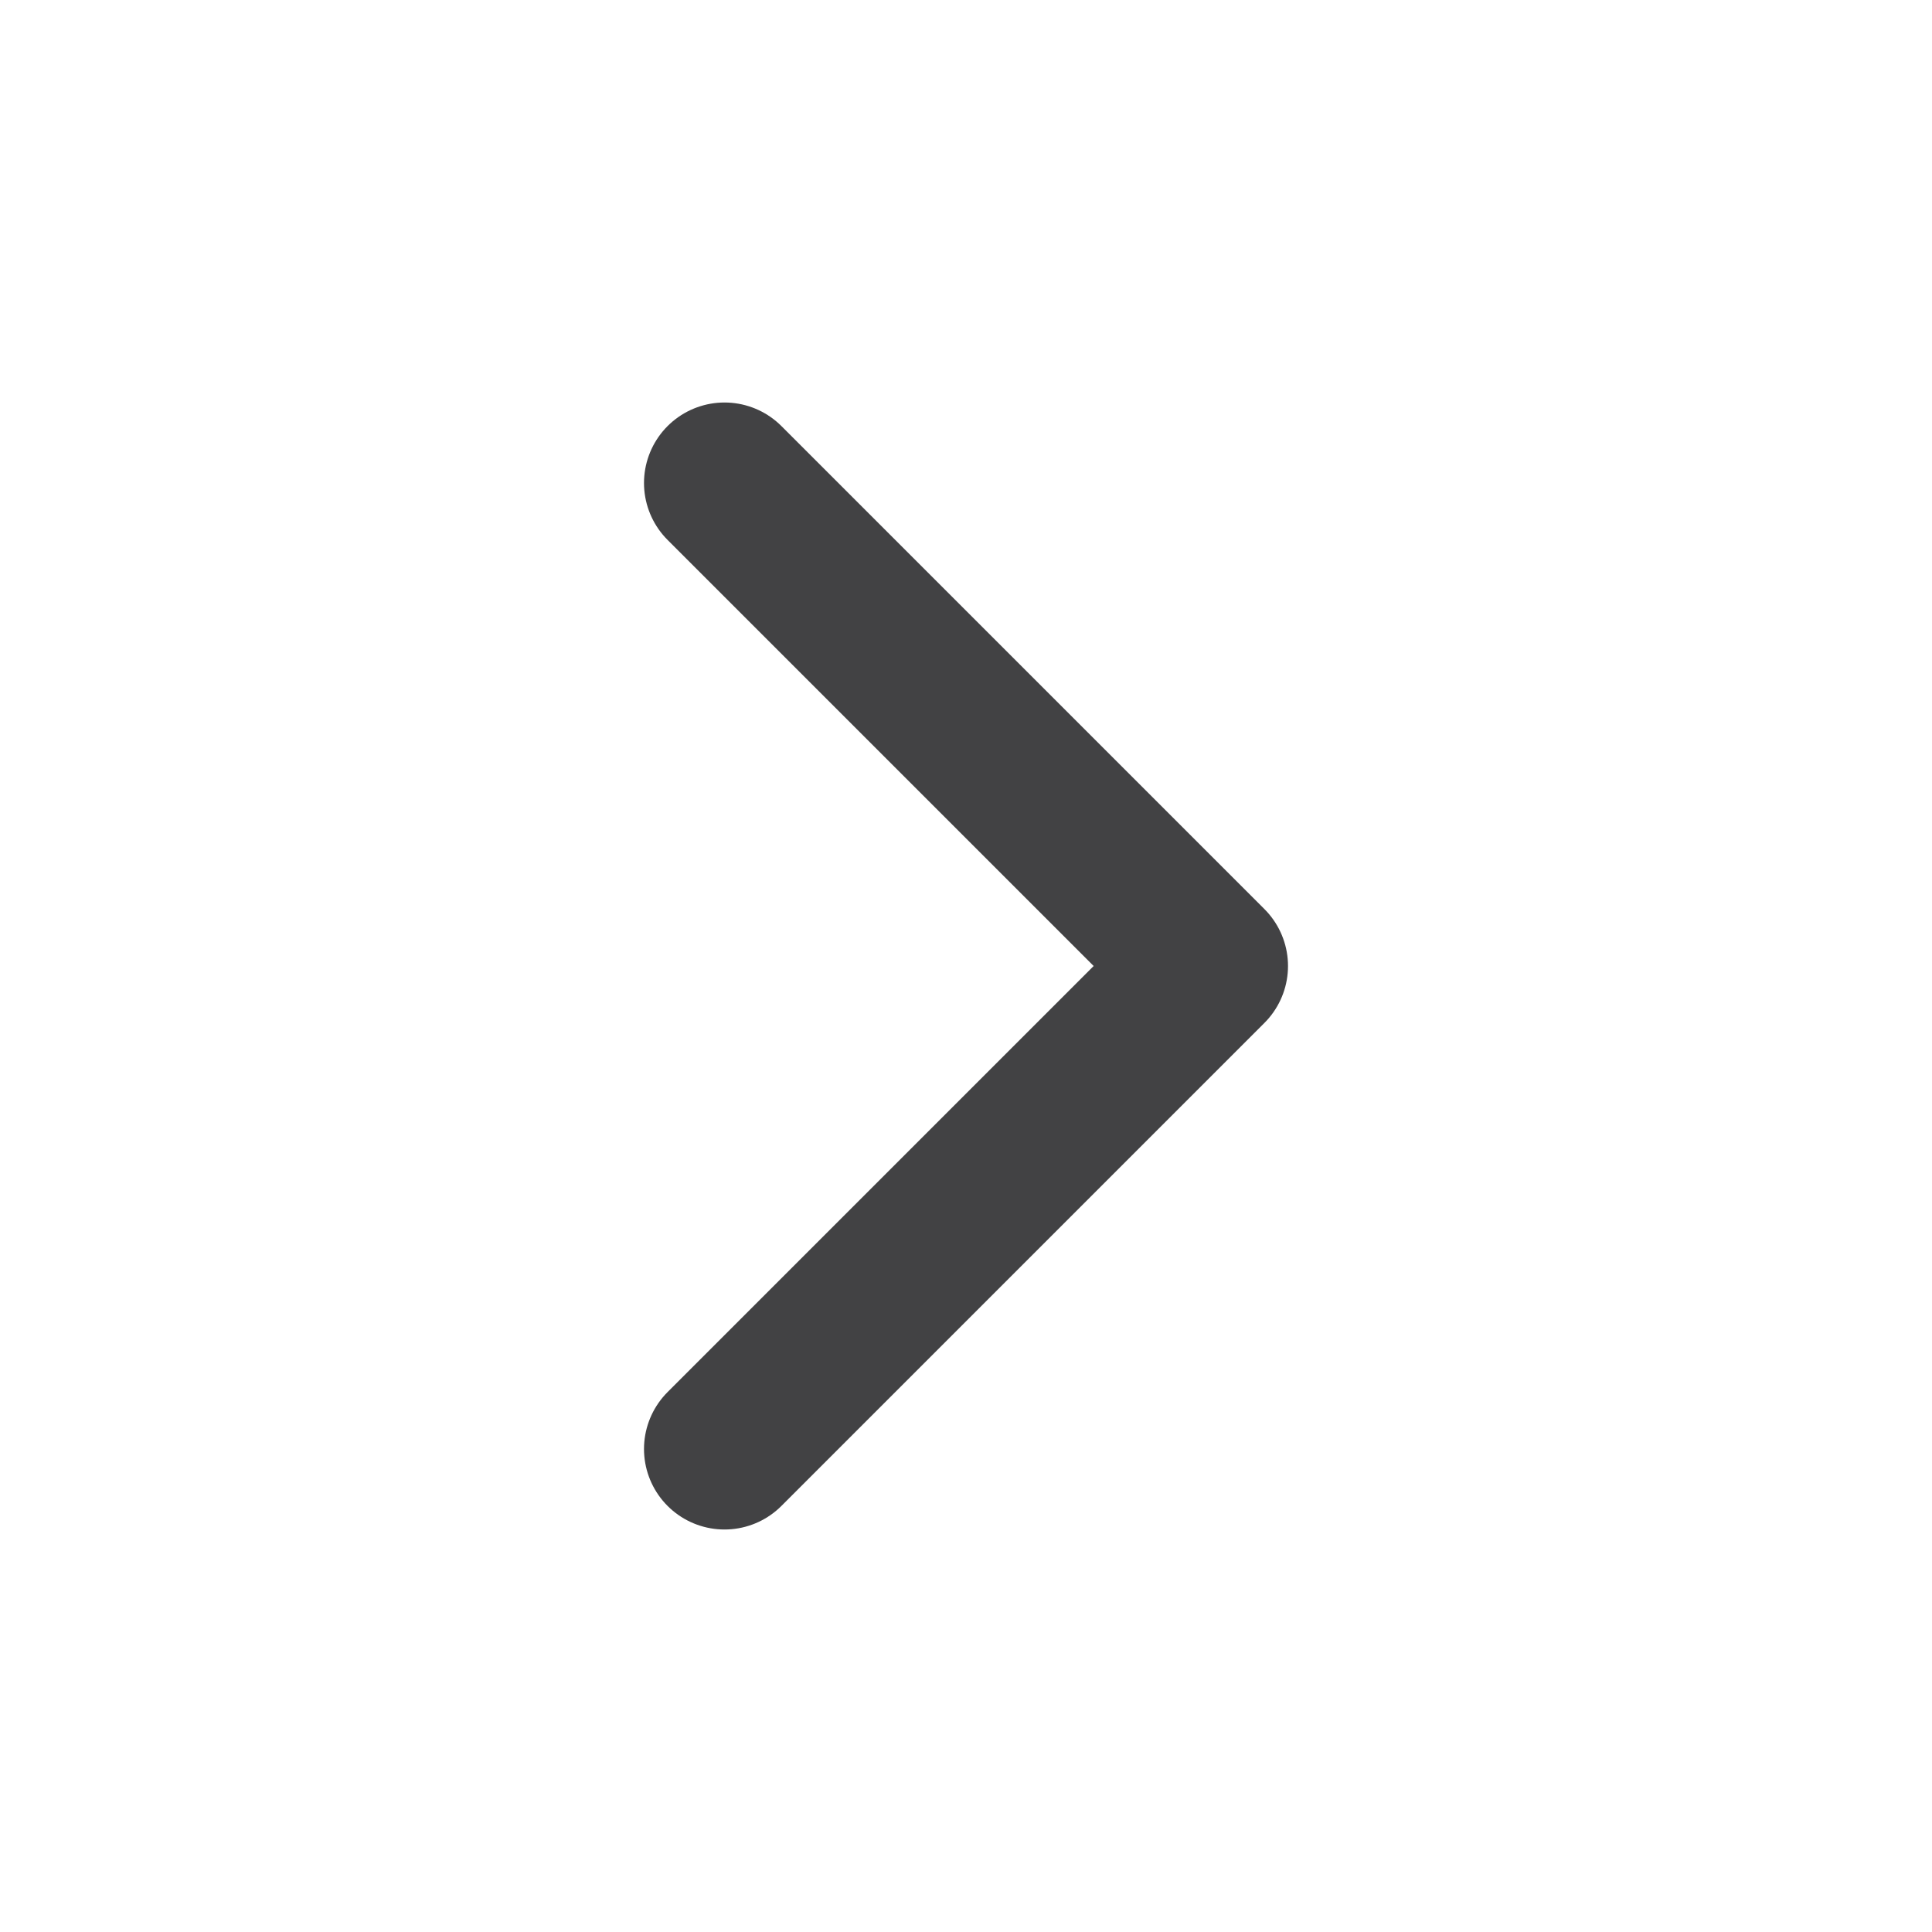
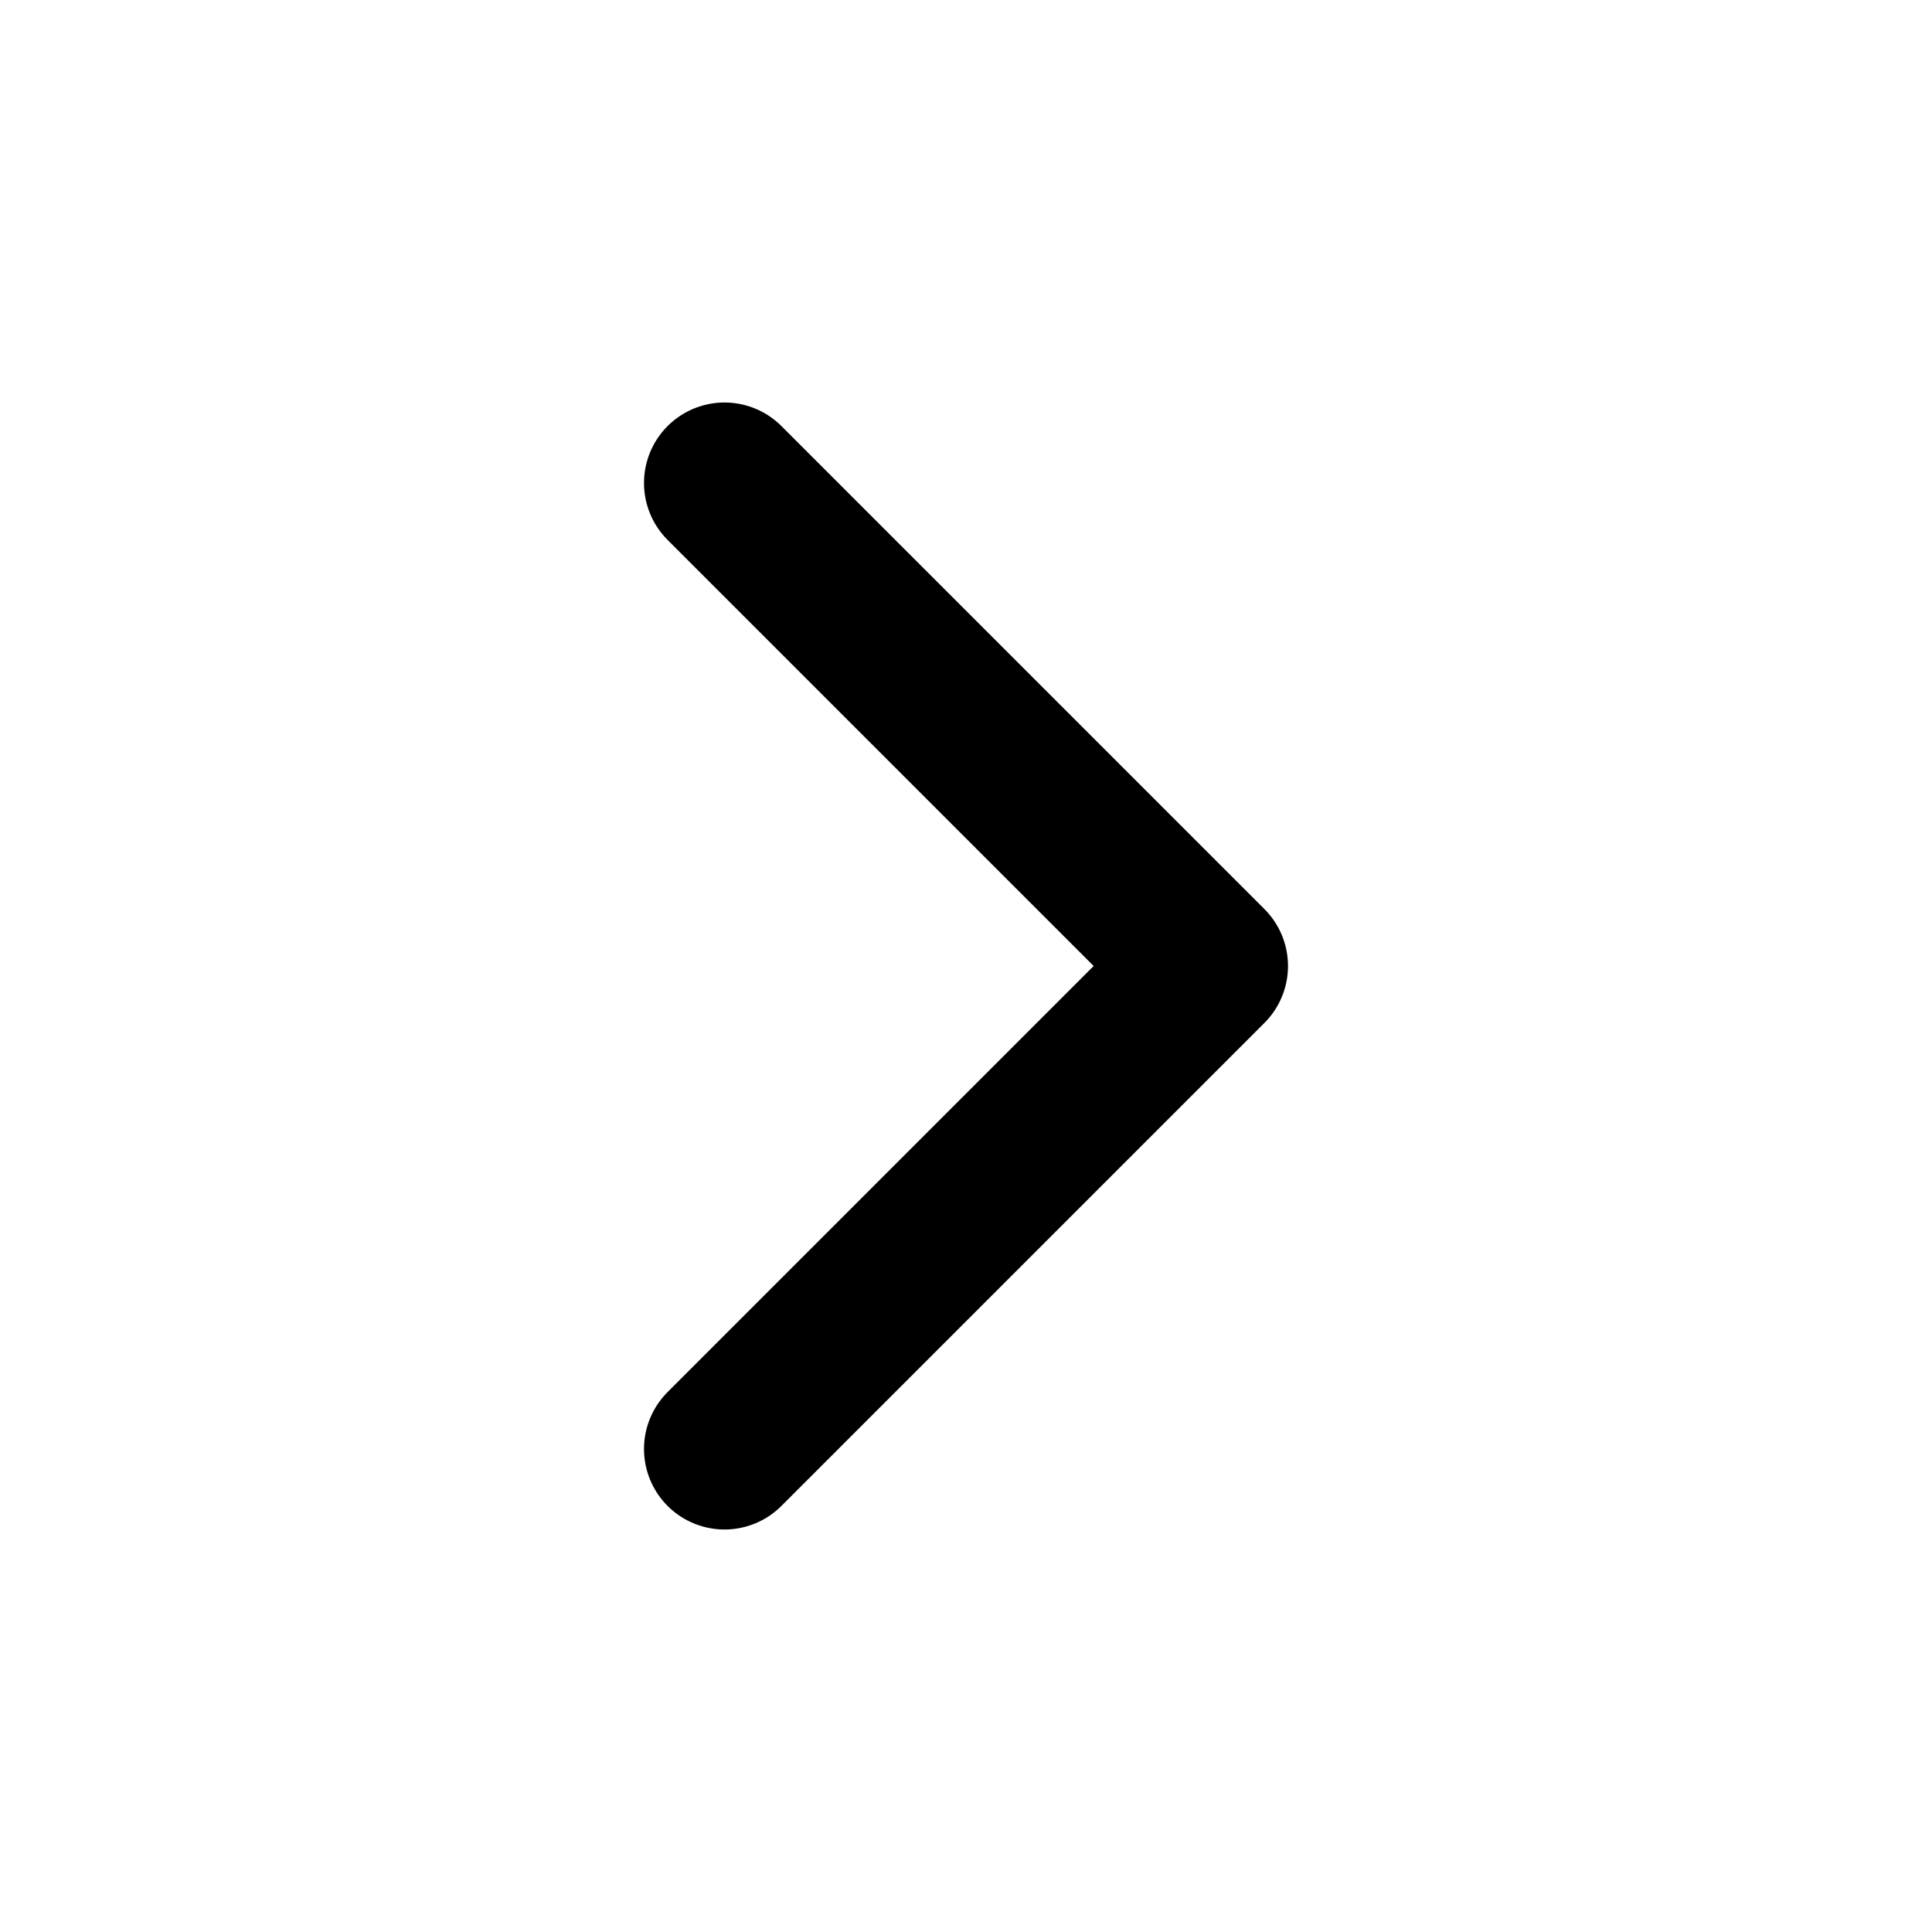
- <svg xmlns="http://www.w3.org/2000/svg" width="24" height="24" viewBox="0 0 24 24" fill="none" stroke="#424244" stroke-width="2" stroke-linecap="round" stroke-linejoin="round" class="feather feather-chevron-right">
+ <svg xmlns="http://www.w3.org/2000/svg" width="24" height="24" viewBox="0 0 24 24" fill="none" stroke="currentColor" stroke-width="2" stroke-linecap="round" stroke-linejoin="round" class="feather feather-chevron-right">
  <polyline points="9 18 15 12 9 6" />
</svg>
